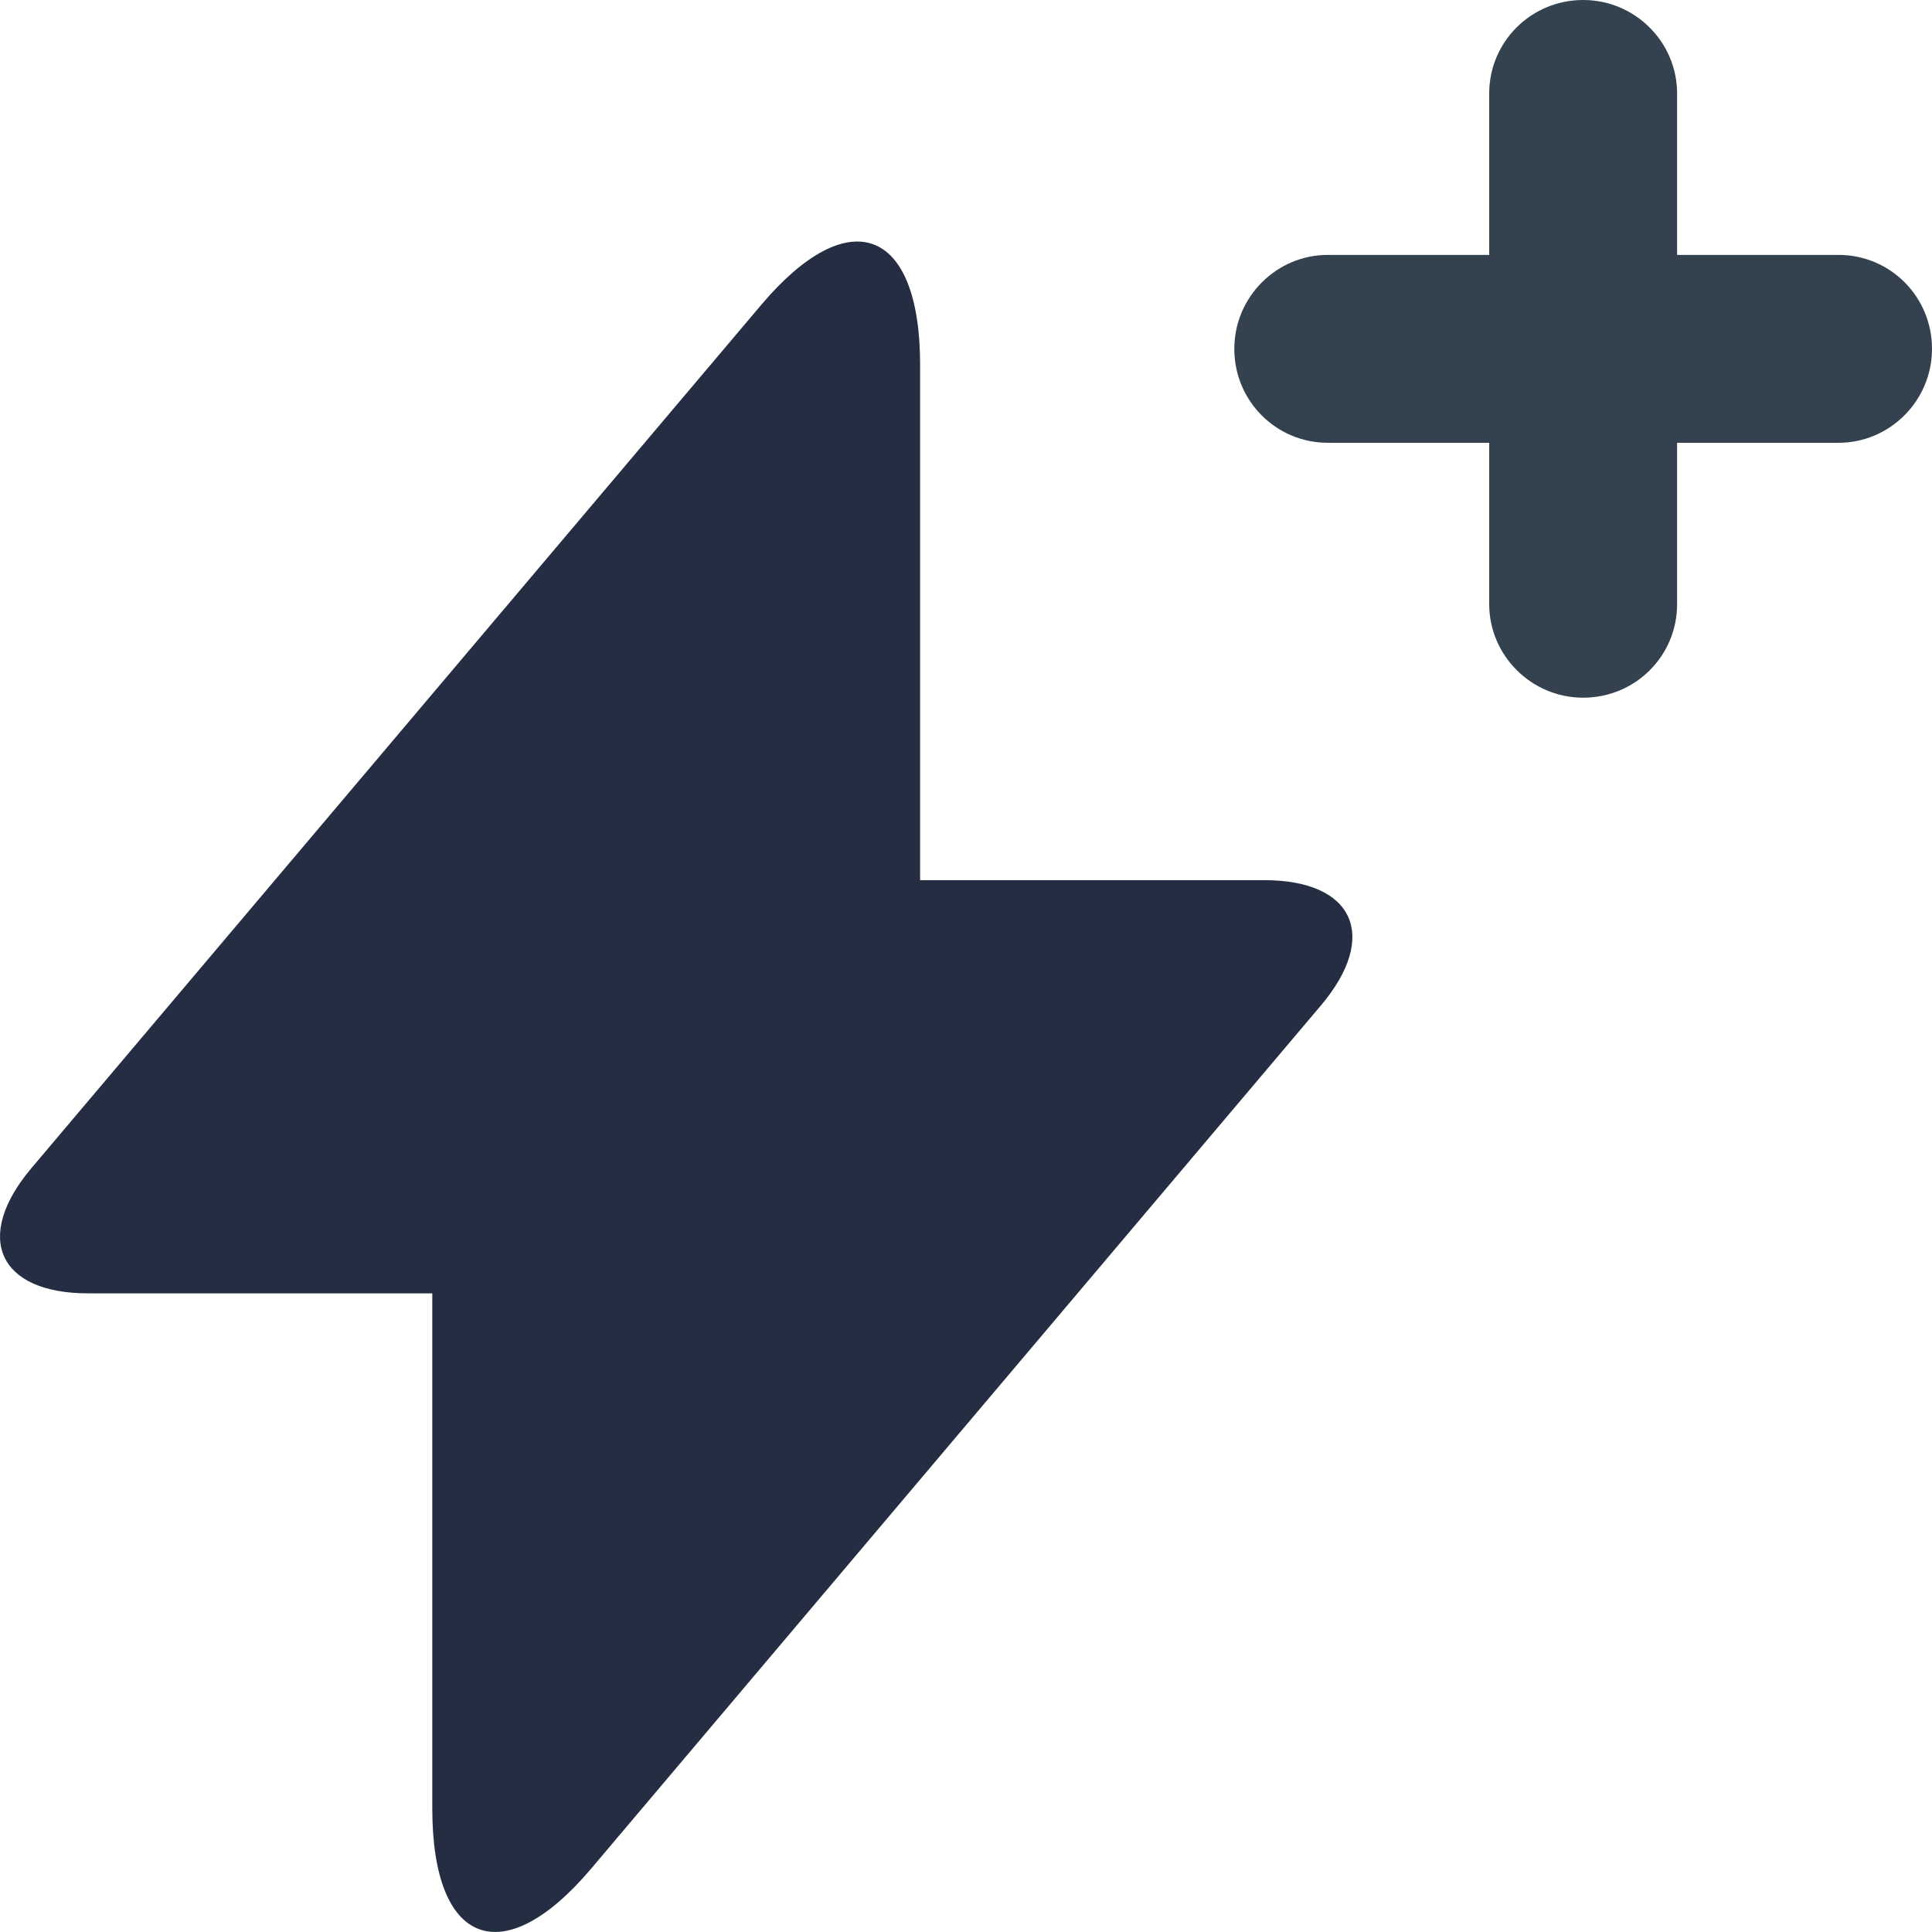
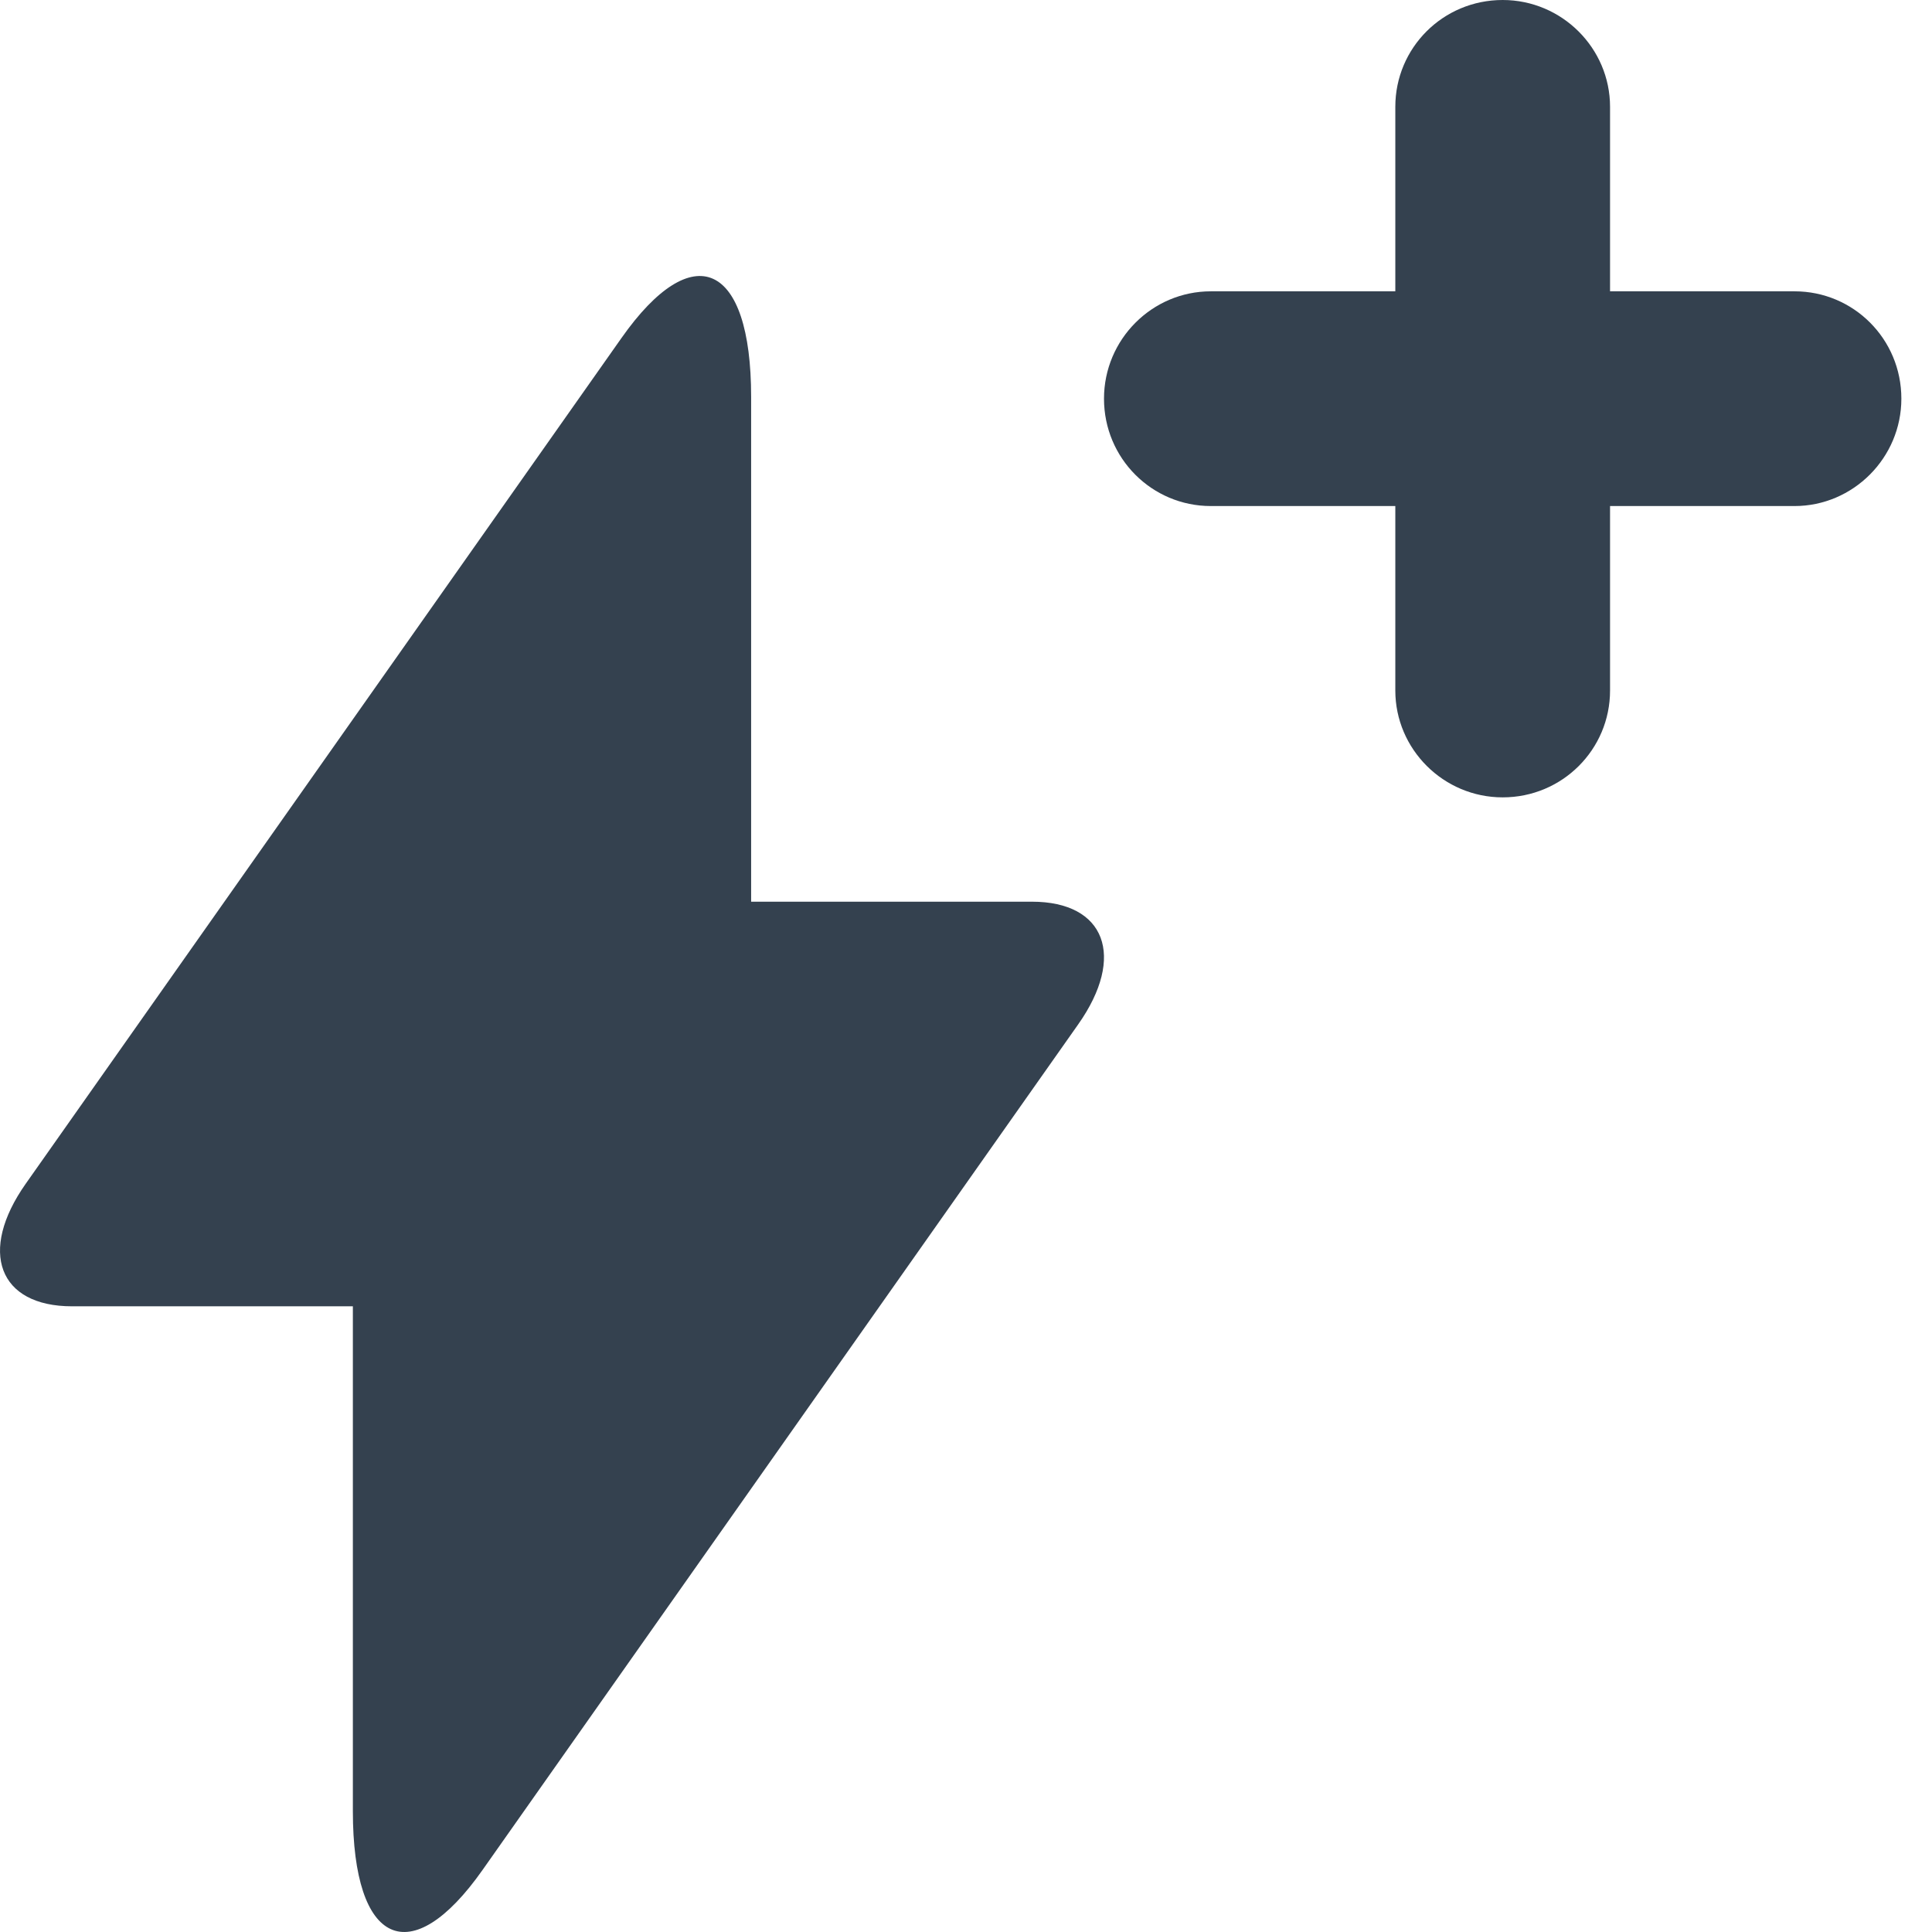
- <svg xmlns="http://www.w3.org/2000/svg" width="16px" height="16px" viewBox="0 0 16 16" version="1.1">
+ <svg xmlns="http://www.w3.org/2000/svg" width="14px" height="14px" viewBox="0 0 14 14" version="1.1">
  <g id="Follow-ups" stroke="none" stroke-width="1" fill="none" fill-rule="evenodd">
-     <g id="Follow-up-2.0-(hover)" transform="translate(-1068, -158)" fill-rule="nonzero">
-       <g id="Group-7" transform="translate(1068, 158)">
-         <path d="M15.226,2.111 C15.653,2.111 16,2.456 16,2.889 C16,3.318 15.651,3.667 15.226,3.667 L13.889,3.667 L13.889,5.004 C13.889,5.431 13.544,5.778 13.111,5.778 C12.682,5.778 12.333,5.428 12.333,5.004 L12.333,3.667 L10.996,3.667 C10.569,3.667 10.222,3.321 10.222,2.889 C10.222,2.459 10.572,2.111 10.996,2.111 L12.333,2.111 L12.333,0.774 C12.333,0.347 12.679,1.77635684e-14 13.111,1.77635684e-14 C13.541,1.77635684e-14 13.889,0.349 13.889,0.774 L13.889,2.111 L15.226,2.111 Z" id="Combined-Shape" fill="#34414F" />
-         <path d="M7.62,7.289 L10.47,7.289 C11.213,7.289 11.424,7.753 10.939,8.327 L4.896,15.475 C4.169,16.335 3.58,16.116 3.58,14.978 L3.58,10.711 L0.73,10.711 C-0.013,10.711 -0.224,10.247 0.261,9.673 L6.304,2.525 C7.031,1.665 7.62,1.884 7.62,3.022 L7.62,7.289 Z" id="Combined-Shape" fill="#242D42" />
+     <g id="Follow-up-icons" transform="translate(-375, -370)" fill="#34414F" fill-rule="nonzero">
+       <g id="Group-3" transform="translate(128, 326)">
+         <g id="Group-4" transform="translate(181, 44)">
+           <g id="Group-7" transform="translate(66, 0)">
+             <path d="M13.004,2.111 C13.431,2.111 13.778,2.456 13.778,2.889 C13.778,3.318 13.428,3.667 13.004,3.667 L11.667,3.667 L11.667,5.004 C11.667,5.431 11.321,5.778 10.889,5.778 C10.459,5.778 10.111,5.428 10.111,5.004 L10.111,3.667 L8.774,3.667 C8.347,3.667 8,3.321 8,2.889 C8,2.459 8.349,2.111 8.774,2.111 L10.111,2.111 L10.111,0.774 C10.111,0.347 10.456,0 10.889,0 C11.318,0 11.667,0.349 11.667,0.774 L11.667,2.111 L13.004,2.111 Z" id="Combined-Shape" />
+             <path d="M5.443,6.534 L7.478,6.534 C8.01,6.534 8.16,6.931 7.813,7.423 L3.497,13.55 C2.978,14.288 2.557,14.099 2.557,13.124 L2.557,9.466 L0.522,9.466 C-0.01,9.466 -0.16,9.069 0.187,8.577 L4.503,2.45 C5.022,1.712 5.443,1.901 5.443,2.876 L5.443,6.534 Z" id="Combined-Shape" />
+           </g>
+         </g>
      </g>
    </g>
  </g>
</svg>
